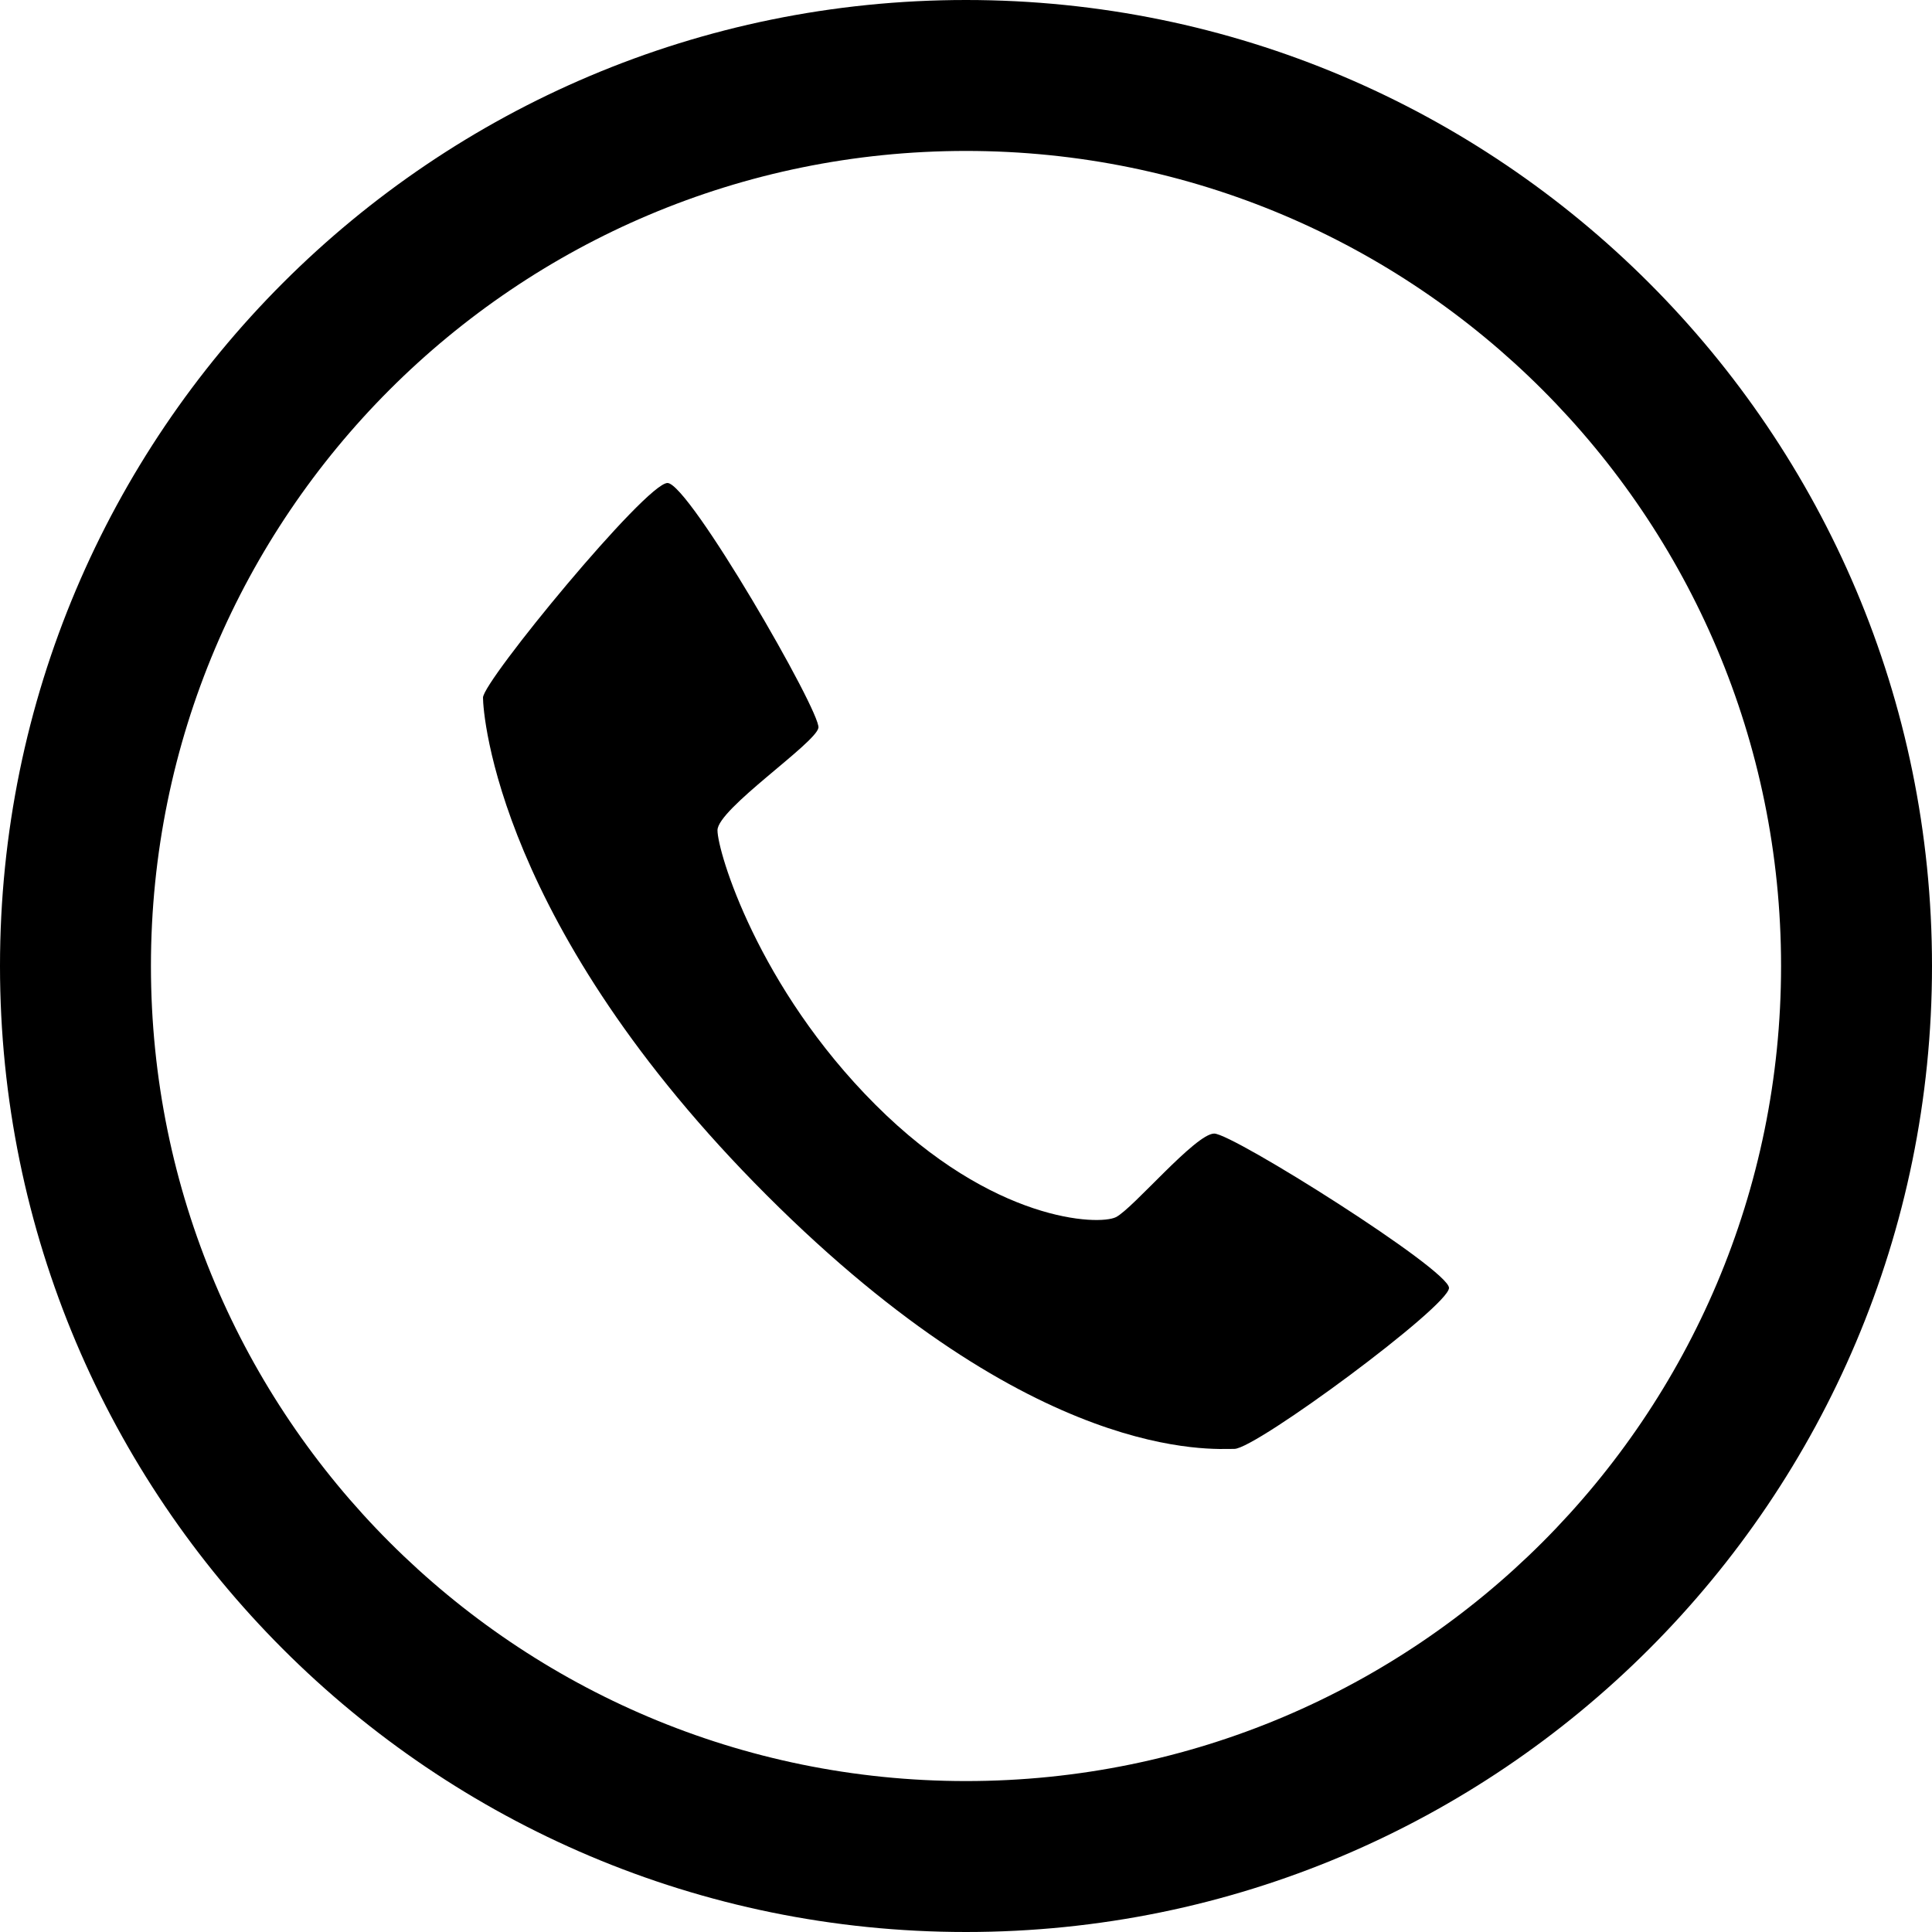
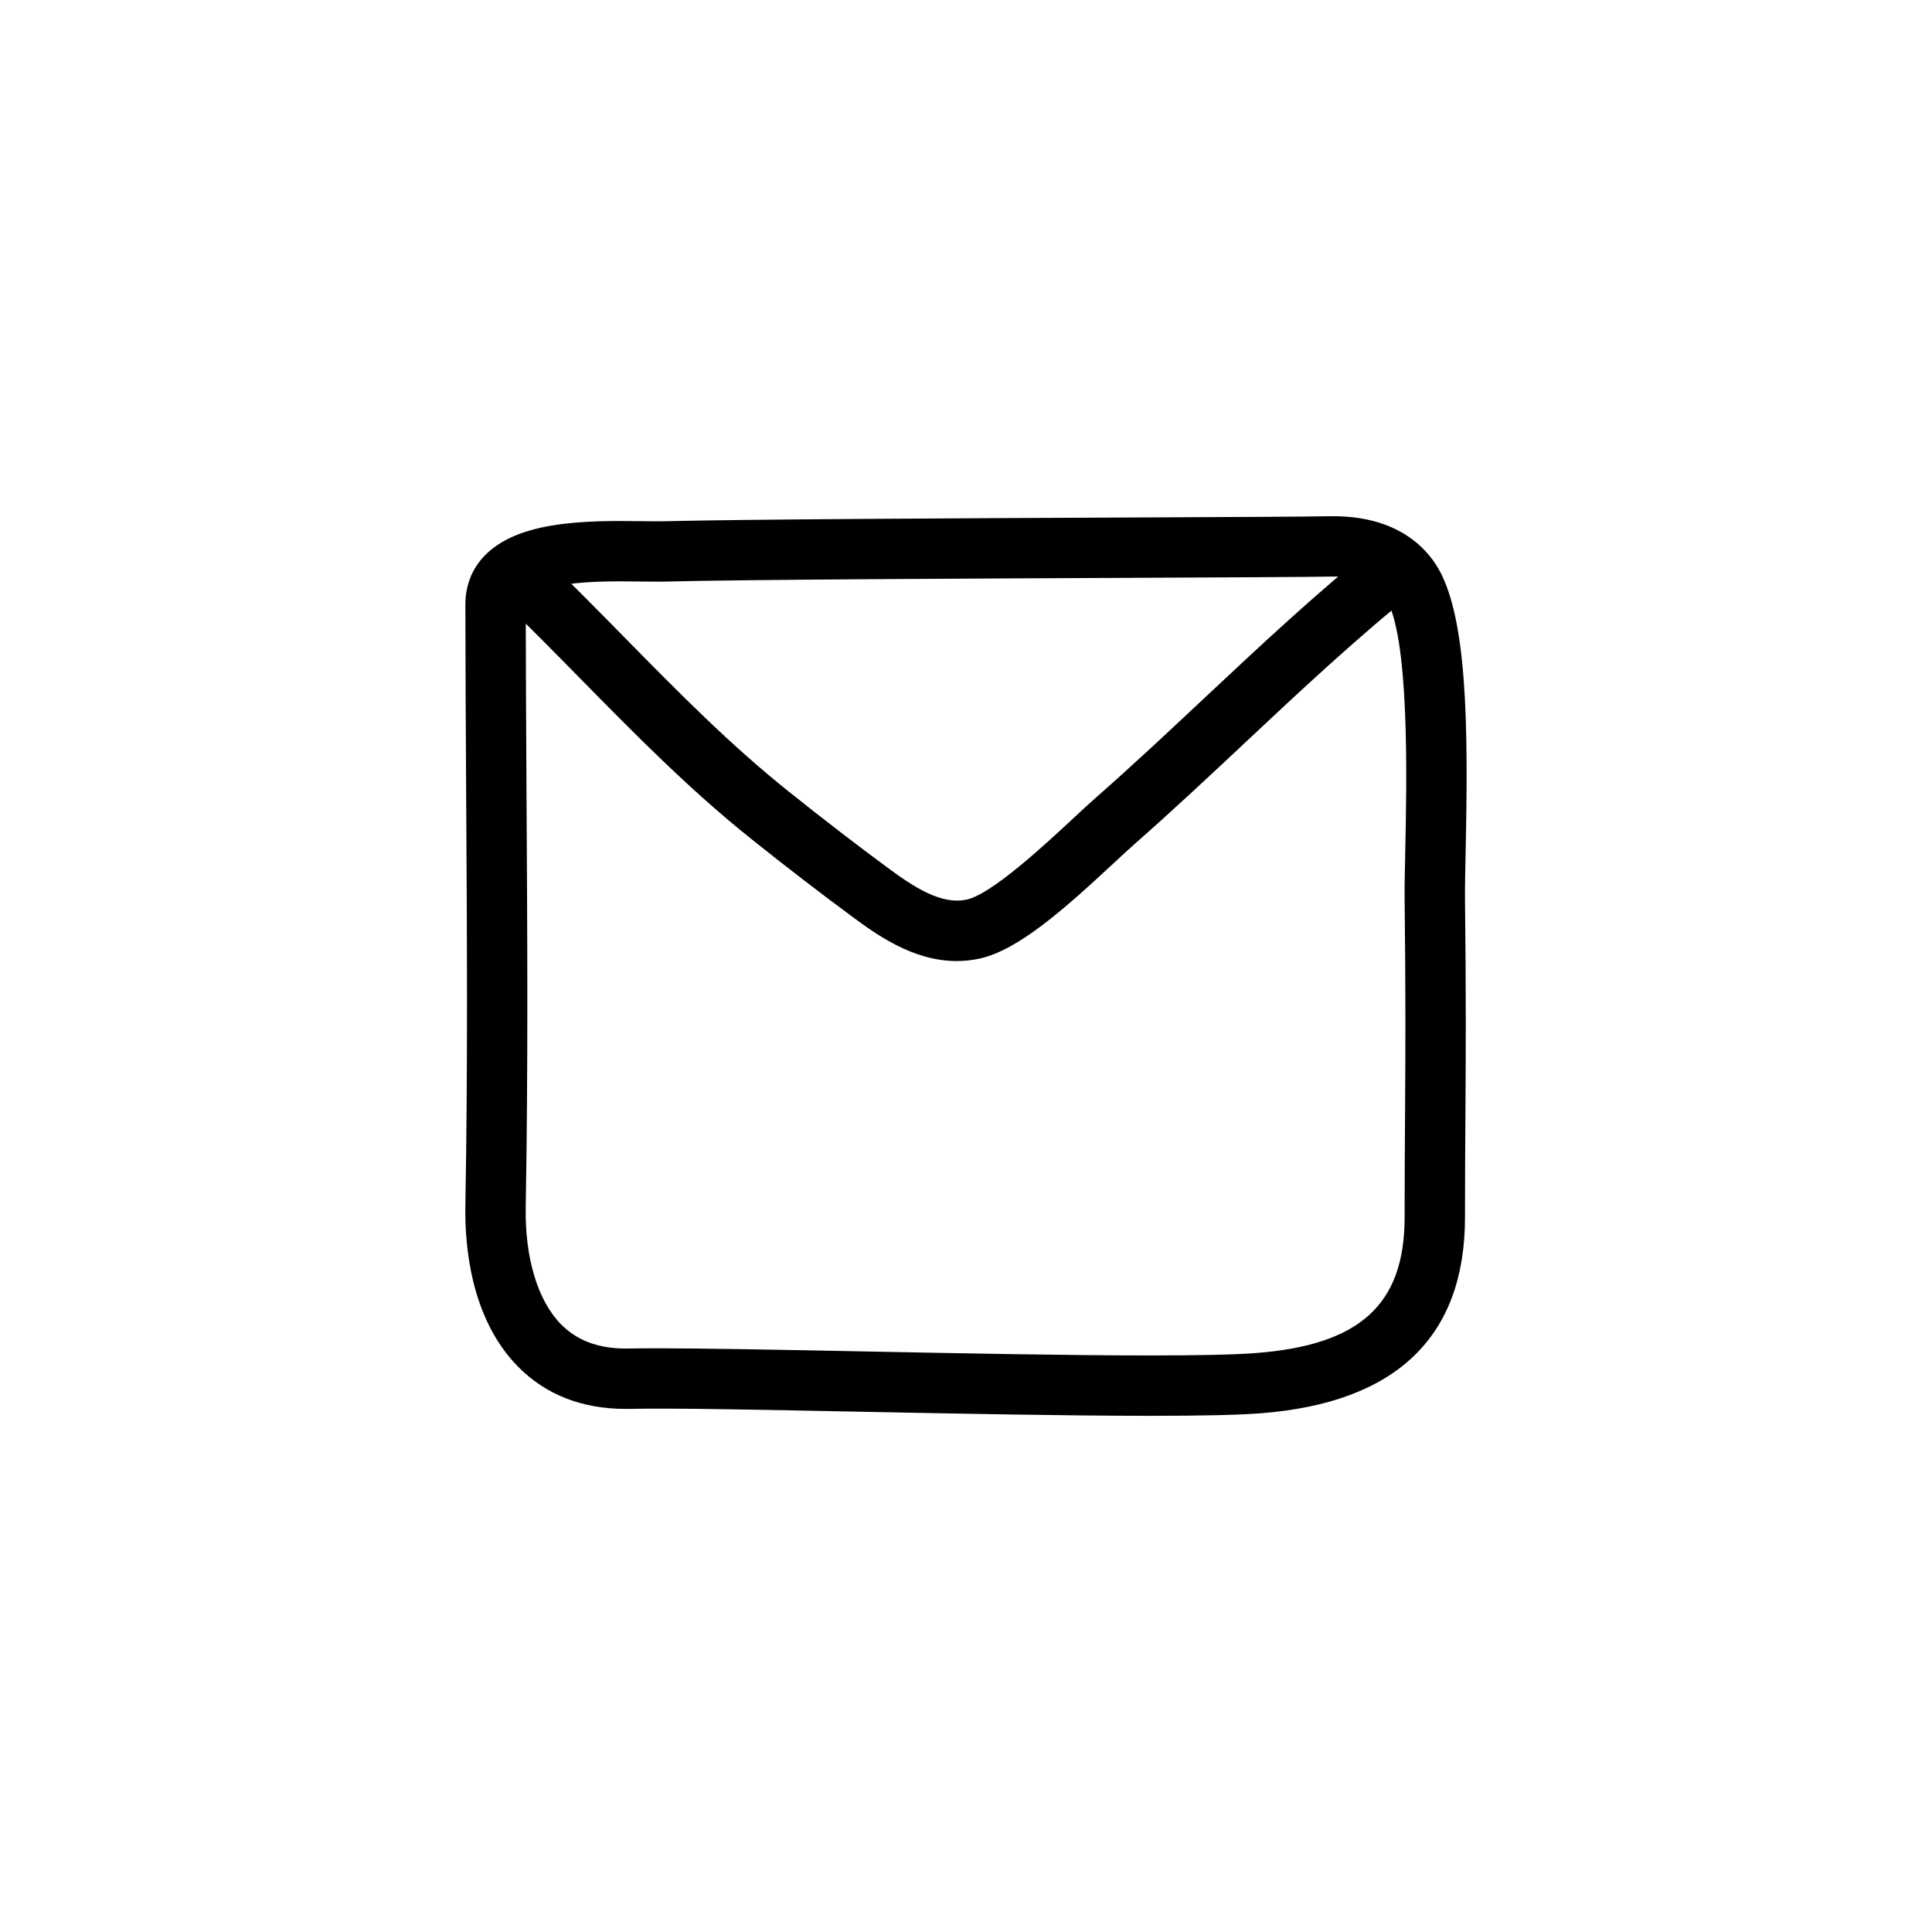
- <svg xmlns="http://www.w3.org/2000/svg" fill="#000000" version="1.1" id="Layer_1" width="800px" height="800px" viewBox="0 0 512 512" enable-background="new 0 0 512 512" xml:space="preserve">
-   <g id="SVGRepo_bgCarrier" stroke-width="0" />
-   <g id="SVGRepo_tracerCarrier" stroke-linecap="round" stroke-linejoin="round" />
-   <g id="SVGRepo_iconCarrier">
-     <path d="M256,0C114.609,0,0,114.609,0,256s114.609,256,256,256s256-114.609,256-256S397.391,0,256,0z M256,472 c-119.297,0-216-96.703-216-216S136.703,40,256,40s216,96.703,216,216S375.297,472,256,472z" />
-     <path d="M327.125,383.969c5.703,0.016,56.875-37.828,56.875-42.656s-57.266-40.906-62.219-40.906s-21.578,19.938-26.062,22.156 c-4.5,2.219-32.5,1.422-63.703-29.781c-31.219-31.188-41.875-67.109-41.875-72.75s26.031-23.062,26.75-27.156 S182.578,128,176.891,128S128,180.5,128,184.875s3.953,60.656,75.219,131.906S321.422,383.938,327.125,383.969z" />
+ <svg xmlns="http://www.w3.org/2000/svg" fill="#000000" width="800px" height="800px" viewBox="0 0 64 64" enable-background="new 0 0 64 64" id="Layer_1" version="1.1" xml:space="preserve">
+   <g>
+     <path d="M31.692,31.836c-1.468,0-2.694-0.905-3.472-1.479c-1.049-0.773-2.133-1.608-3.316-2.552   c-2.063-1.646-3.896-3.51-5.668-5.313c-0.85-0.864-1.701-1.73-2.581-2.577c-0.398-0.383-0.41-1.016-0.027-1.414   c0.383-0.398,1.016-0.41,1.414-0.027c0.894,0.86,1.758,1.739,2.62,2.616c1.812,1.841,3.521,3.581,5.49,5.151   c1.163,0.928,2.228,1.748,3.256,2.506c0.86,0.635,1.771,1.238,2.618,1.052c0.833-0.186,2.574-1.804,3.509-2.674   c0.285-0.265,0.539-0.501,0.746-0.683c1.217-1.068,2.431-2.206,3.604-3.307c1.852-1.736,3.766-3.531,5.782-5.141   c0.433-0.345,1.062-0.273,1.405,0.157c0.345,0.432,0.274,1.061-0.157,1.405c-1.954,1.561-3.84,3.328-5.662,5.038   c-1.186,1.112-2.412,2.261-3.652,3.351c-0.195,0.171-0.435,0.395-0.704,0.645c-1.682,1.564-3.176,2.882-4.438,3.162   C32.198,31.81,31.941,31.836,31.692,31.836z" />
+   </g>
+   <g>
+     <path d="M38.101,46.901c-2.721,0-6.351-0.072-9.554-0.135c-3.259-0.064-6.277-0.127-7.679-0.095l-0.137,0.001   c-1.457,0-2.66-0.473-3.577-1.406c-1.566-1.594-1.762-4.018-1.738-5.32c0.081-4.506,0.054-9.165,0.026-13.67   c-0.012-2.098-0.024-4.188-0.026-6.258c-0.001-0.678,0.272-1.896,2.112-2.439c0.961-0.284,2.126-0.32,3.034-0.32l1.199,0.01   l0.253-0.002c2.548-0.066,9.935-0.1,15.329-0.124c3.296-0.015,5.977-0.026,6.67-0.042l0.143-0.001c1.939,0,2.917,0.858,3.395,1.578   c1.075,1.618,1.087,5.444,1,9.558c-0.014,0.638-0.025,1.176-0.021,1.555c0.038,3.26,0.026,5.146,0.014,7.139   c-0.007,1.033-0.014,2.095-0.014,3.394c0,3.969-2.287,6.154-6.797,6.495C40.99,46.874,39.802,46.901,38.101,46.901z M21.753,44.664   c1.6,0,4.142,0.05,6.833,0.103c3.193,0.063,6.813,0.134,9.515,0.134c1.628,0,2.799-0.026,3.482-0.078   c3.468-0.262,4.947-1.608,4.947-4.501c0-1.304,0.007-2.37,0.014-3.406c0.013-1.983,0.024-3.859-0.014-7.103   c-0.005-0.395,0.007-0.956,0.021-1.621c0.05-2.33,0.151-7.179-0.666-8.408c-0.302-0.454-0.883-0.685-1.729-0.685   c-0.797,0.016-3.491,0.028-6.804,0.043c-5.385,0.024-12.76,0.057-15.285,0.123l-0.306,0.003l-1.199-0.01   c-0.713,0-1.744,0.025-2.468,0.238c-0.679,0.201-0.679,0.416-0.679,0.519c0.002,2.066,0.015,4.153,0.026,6.248   c0.027,4.517,0.055,9.188-0.026,13.718c-0.03,1.683,0.395,3.099,1.165,3.883c0.534,0.543,1.237,0.808,2.15,0.808   C21.086,44.666,21.397,44.664,21.753,44.664z" />
  </g>
</svg>
